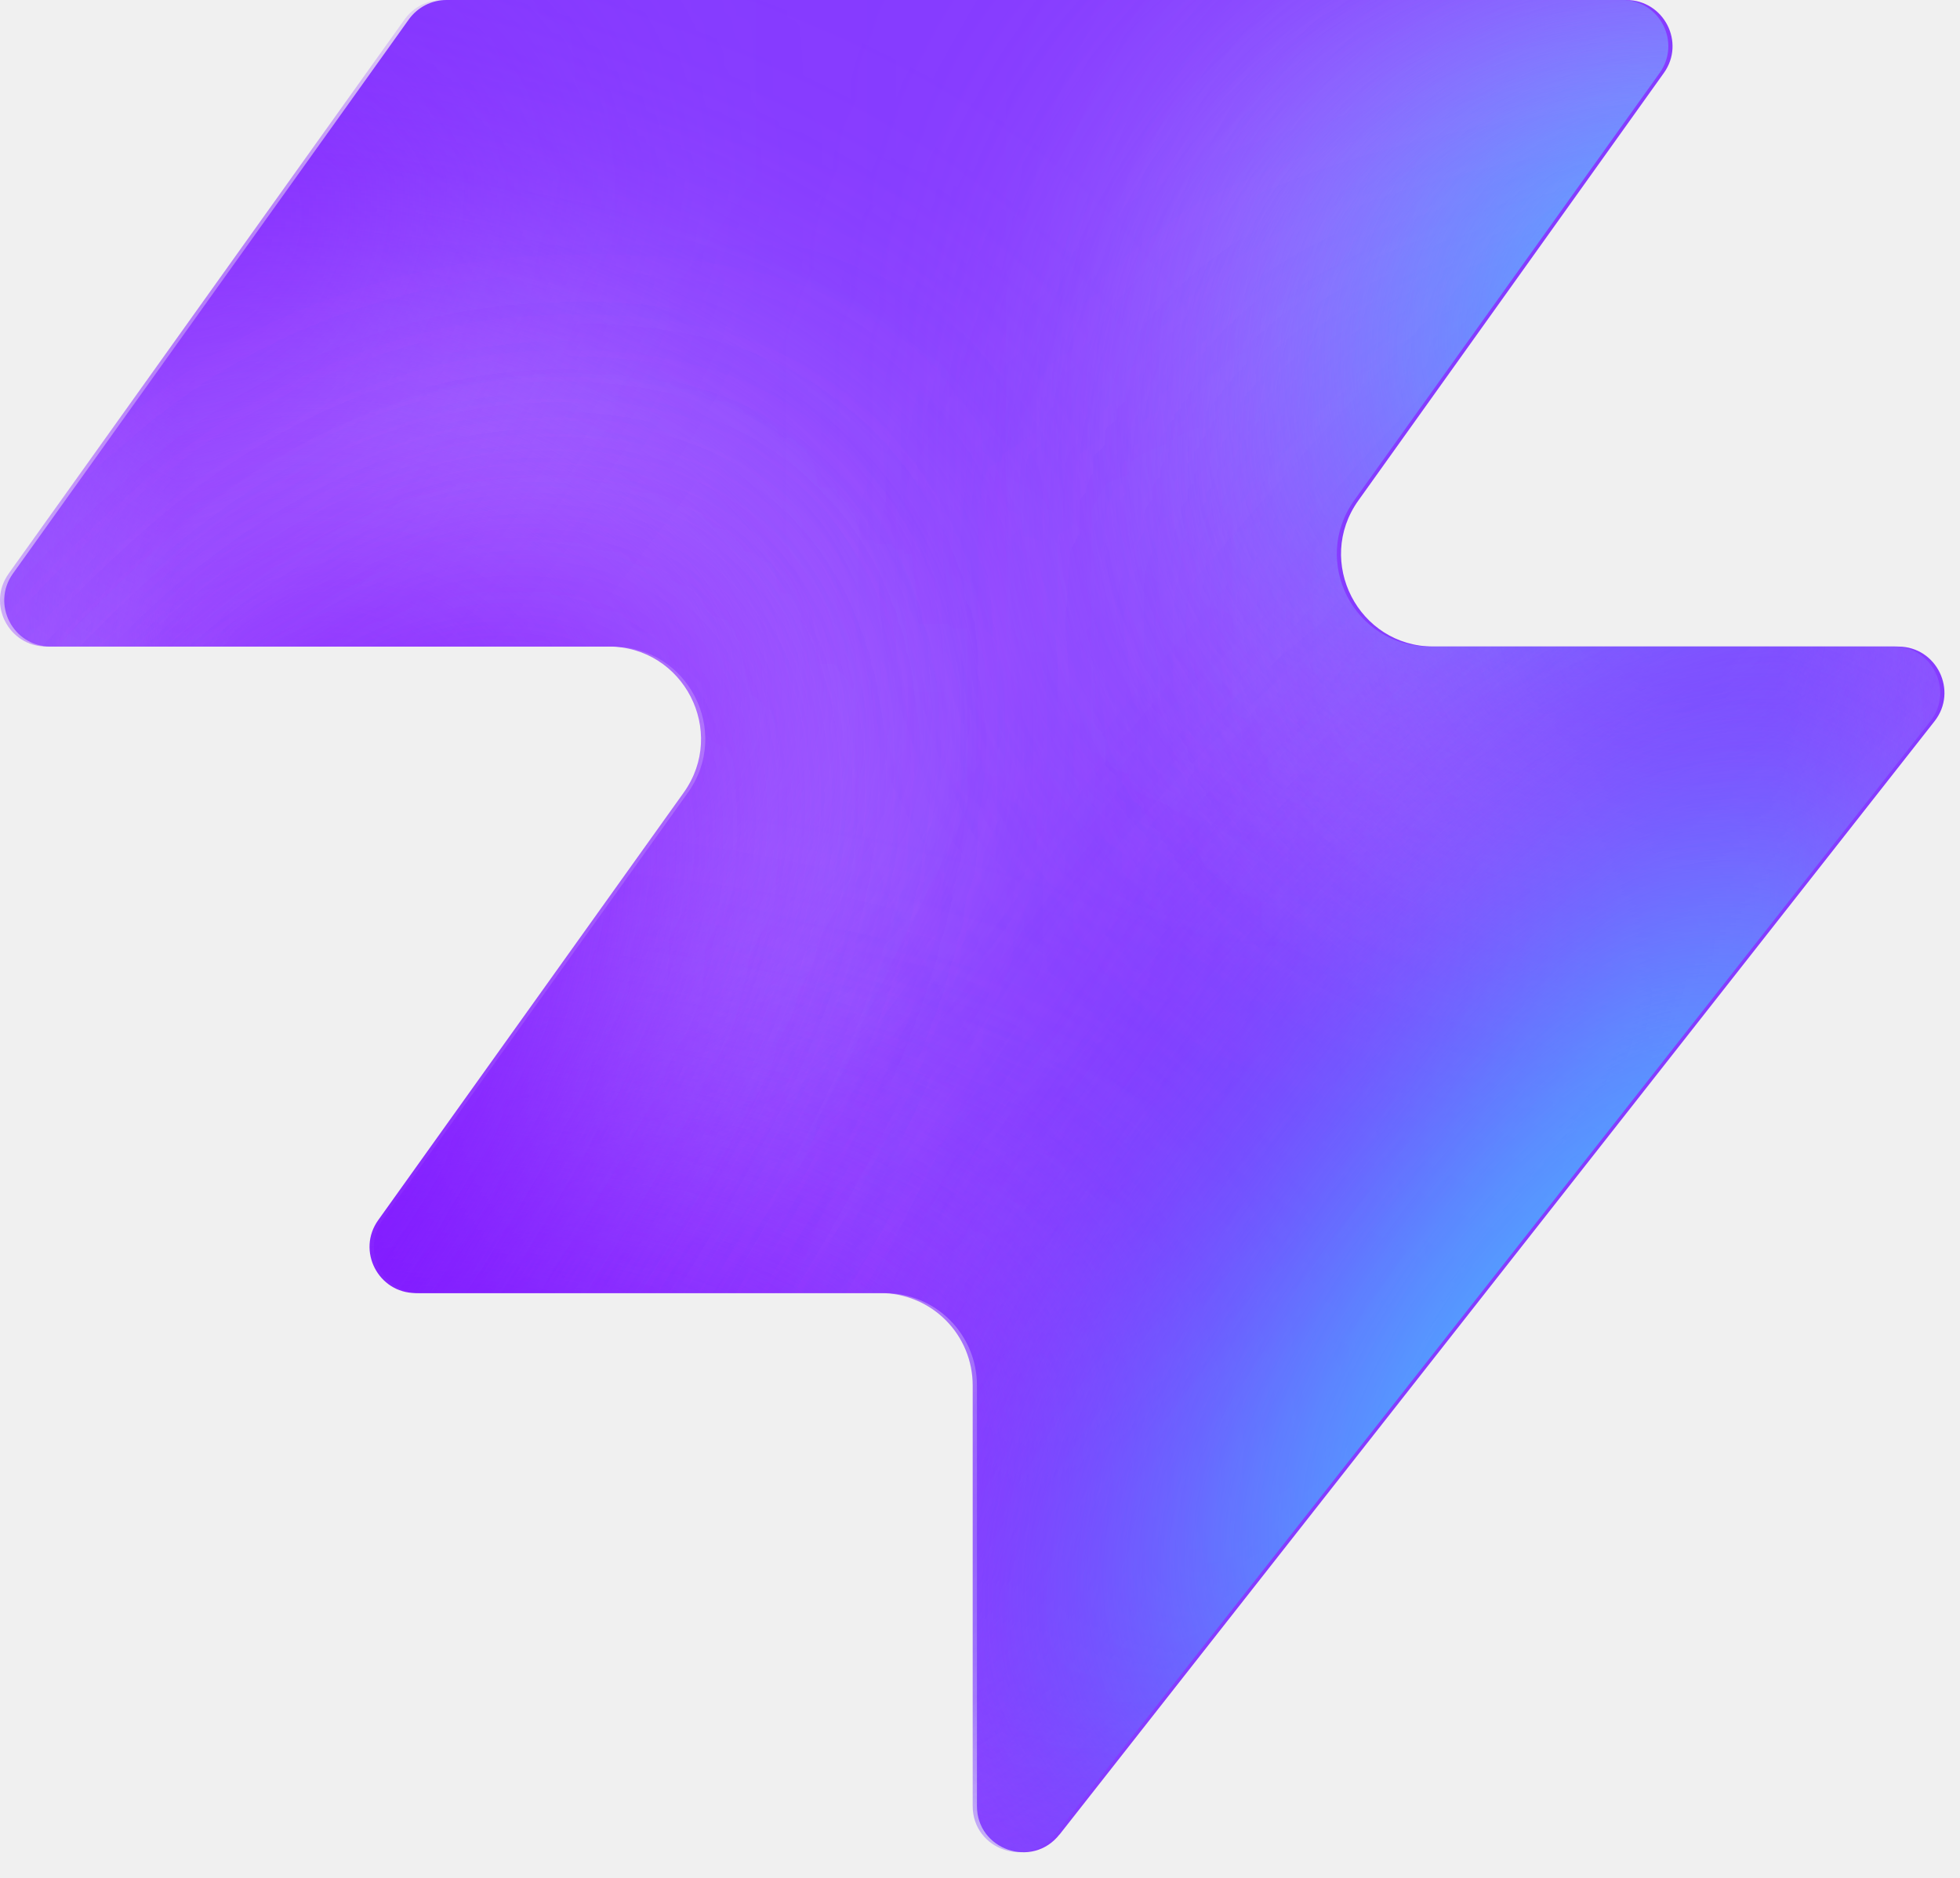
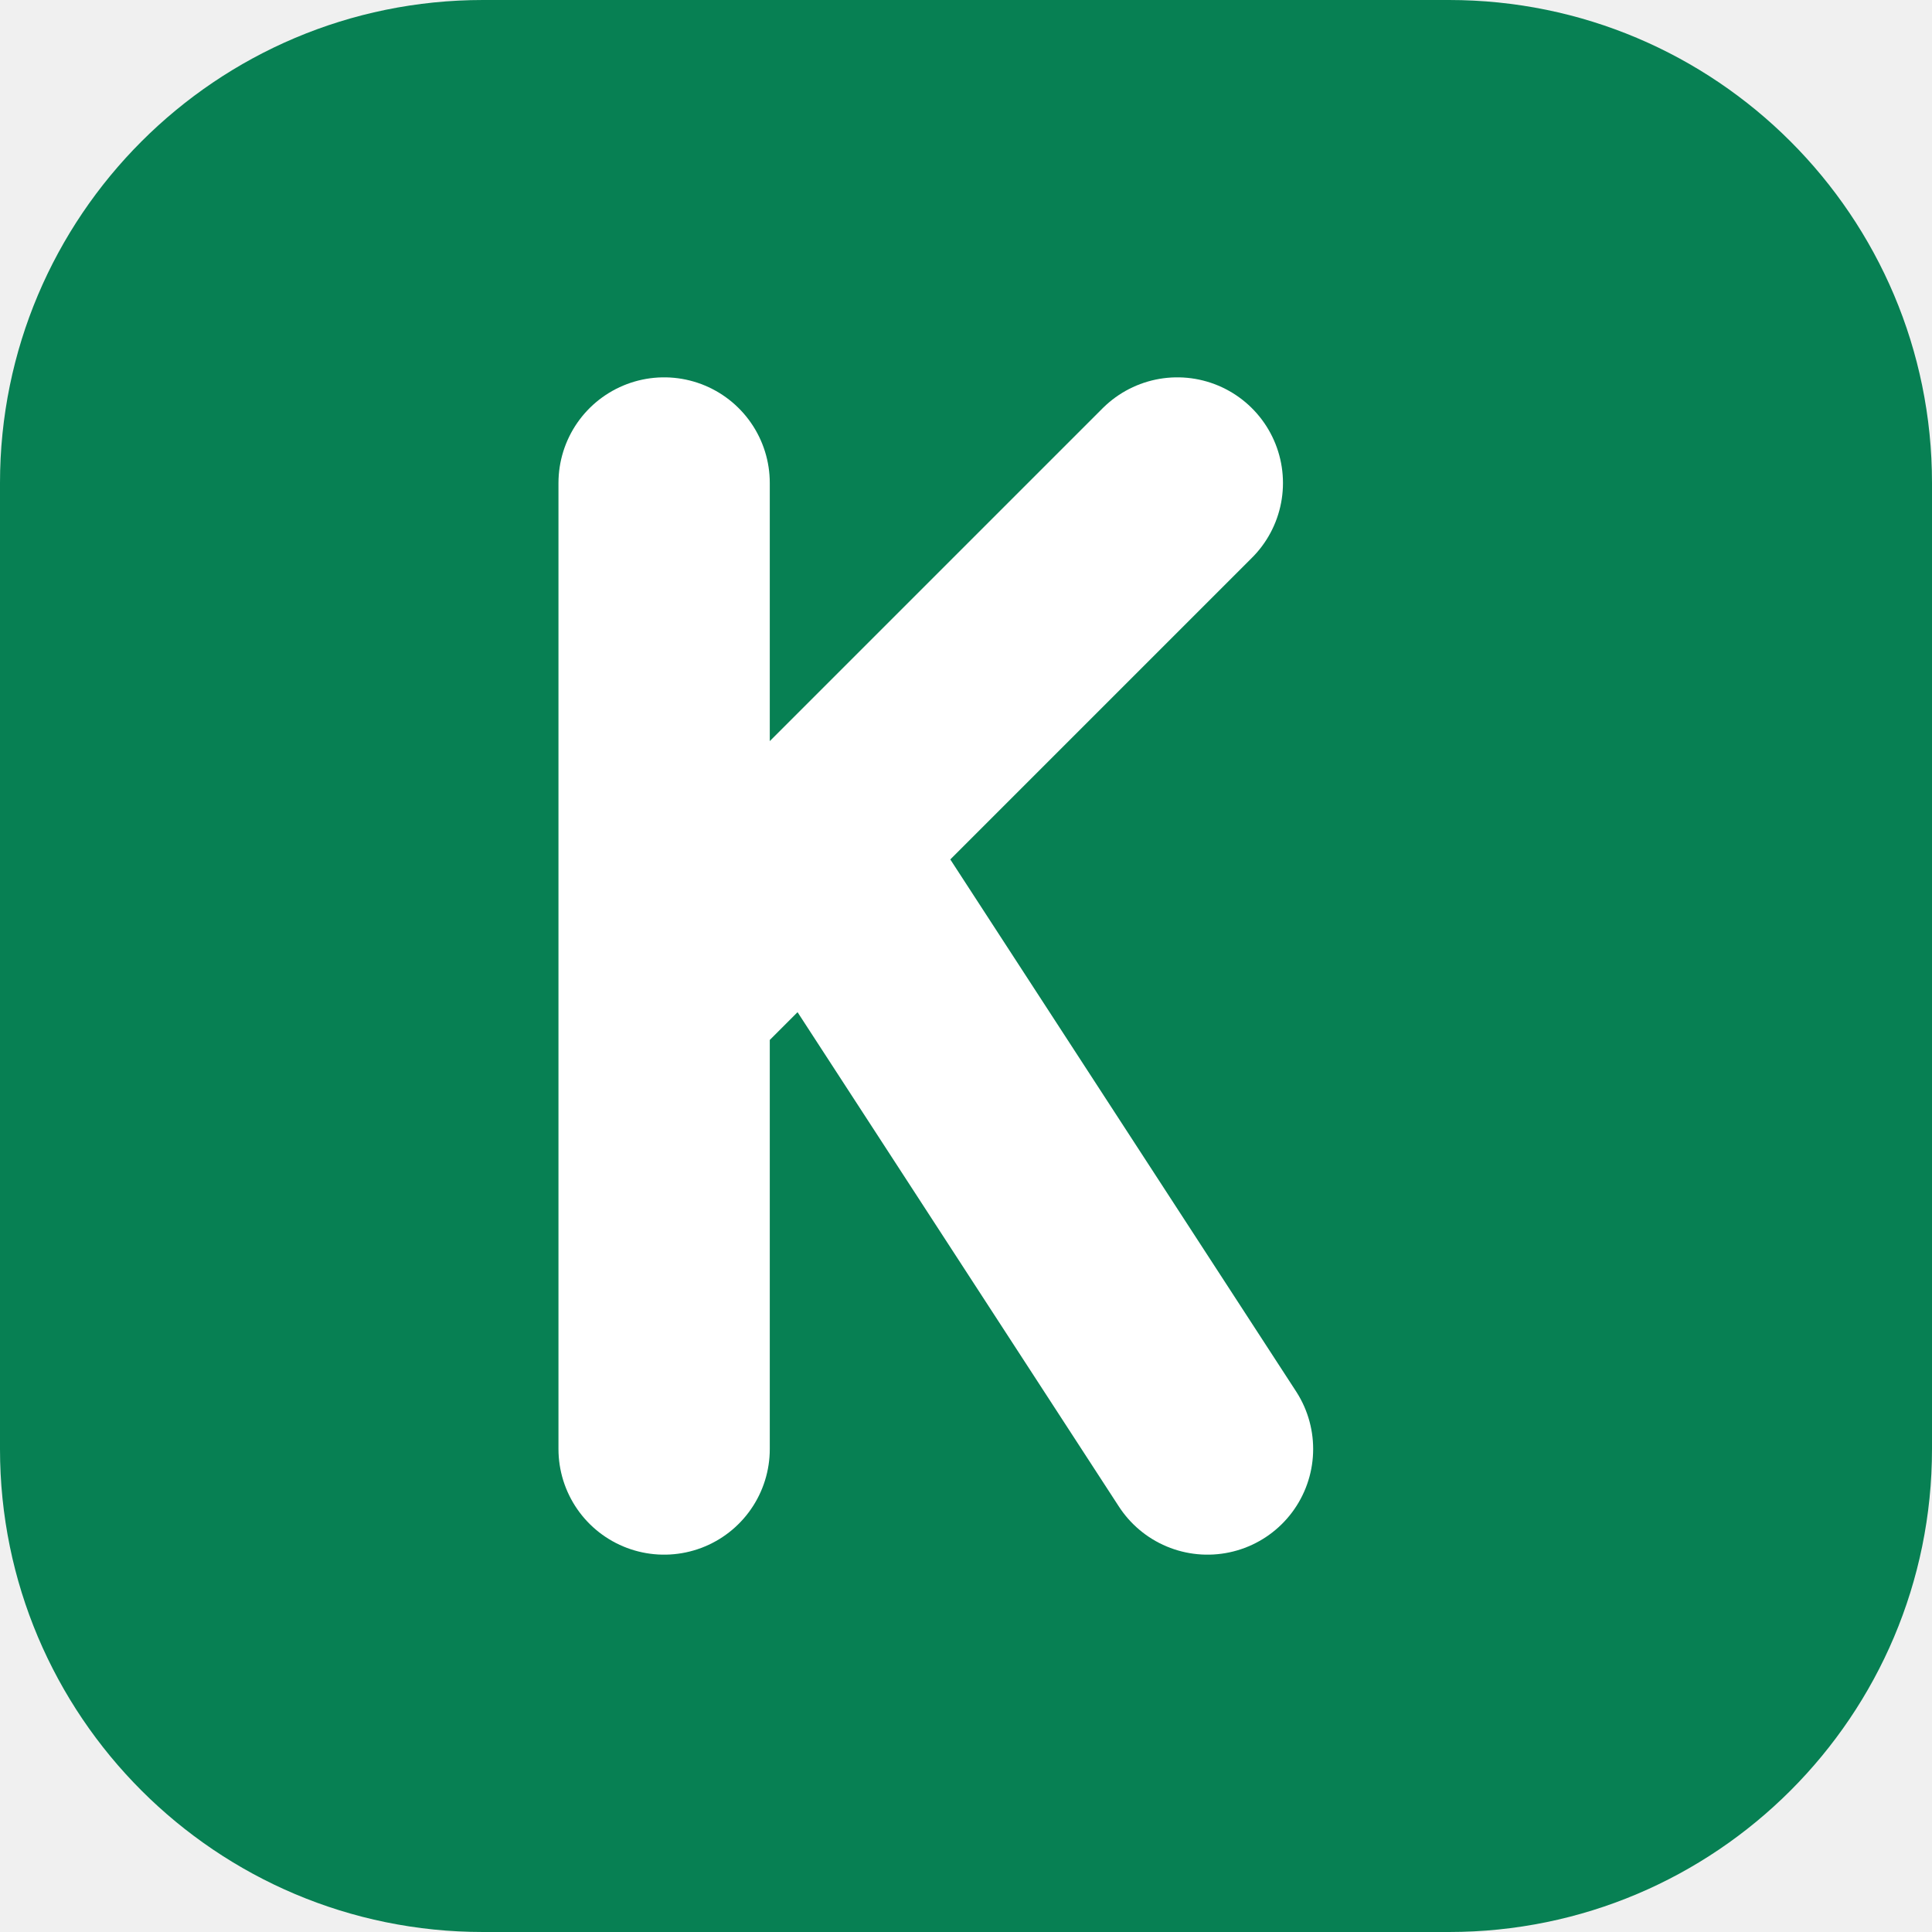
- <svg xmlns="http://www.w3.org/2000/svg" width="48" height="46" fill="none" viewBox="0 0 48 46">
-   <path fill="#863bff" d="M25.946 44.938c-.664.845-2.021.375-2.021-.698V33.937a2.26 2.26 0 0 0-2.262-2.262H10.287c-.92 0-1.456-1.04-.92-1.788l7.48-10.471c1.07-1.497 0-3.578-1.842-3.578H1.237c-.92 0-1.456-1.04-.92-1.788L10.013.474c.214-.297.556-.474.92-.474h28.894c.92 0 1.456 1.04.92 1.788l-7.48 10.471c-1.07 1.498 0 3.579 1.842 3.579h11.377c.943 0 1.473 1.088.89 1.83L25.947 44.94z" style="fill:#863bff;fill:color(display-p3 .525 .23 1);fill-opacity:1" />
-   <mask id="a" width="48" height="46" x="0" y="0" maskUnits="userSpaceOnUse" style="mask-type:alpha">
-     <path fill="#000" d="M25.842 44.938c-.664.844-2.021.375-2.021-.698V33.937a2.26 2.26 0 0 0-2.262-2.262H10.183c-.92 0-1.456-1.04-.92-1.788l7.48-10.471c1.07-1.498 0-3.579-1.842-3.579H1.133c-.92 0-1.456-1.04-.92-1.787L9.91.473c.214-.297.556-.474.92-.474h28.894c.92 0 1.456 1.04.92 1.788l-7.48 10.471c-1.07 1.498 0 3.578 1.842 3.578h11.377c.943 0 1.473 1.088.89 1.832L25.843 44.94z" style="fill:#000;fill-opacity:1" />
-   </mask>
-   <g mask="url(#a)">
-     <g filter="url(#b)">
-       <ellipse cx="5.508" cy="14.704" fill="#ede6ff" rx="5.508" ry="14.704" style="fill:#ede6ff;fill:color(display-p3 .927 .903 1);fill-opacity:1" transform="matrix(.00324 1 1 -.00324 -4.47 31.516)" />
-     </g>
-     <g filter="url(#c)">
-       <ellipse cx="10.399" cy="29.851" fill="#ede6ff" rx="10.399" ry="29.851" style="fill:#ede6ff;fill:color(display-p3 .927 .903 1);fill-opacity:1" transform="matrix(.00324 1 1 -.00324 -39.328 7.883)" />
-     </g>
-     <g filter="url(#d)">
-       <ellipse cx="5.508" cy="30.487" fill="#7e14ff" rx="5.508" ry="30.487" style="fill:#7e14ff;fill:color(display-p3 .492 .077 1);fill-opacity:1" transform="rotate(89.814 -25.913 -14.639)scale(1 -1)" />
-     </g>
-     <g filter="url(#e)">
-       <ellipse cx="5.508" cy="30.599" fill="#7e14ff" rx="5.508" ry="30.599" style="fill:#7e14ff;fill:color(display-p3 .492 .077 1);fill-opacity:1" transform="rotate(89.814 -32.644 -3.334)scale(1 -1)" />
-     </g>
-     <g filter="url(#f)">
-       <ellipse cx="5.508" cy="30.599" fill="#7e14ff" rx="5.508" ry="30.599" style="fill:#7e14ff;fill:color(display-p3 .492 .077 1);fill-opacity:1" transform="matrix(.00324 1 1 -.00324 -34.34 30.47)" />
-     </g>
-     <g filter="url(#g)">
-       <ellipse cx="14.072" cy="22.078" fill="#ede6ff" rx="14.072" ry="22.078" style="fill:#ede6ff;fill:color(display-p3 .927 .903 1);fill-opacity:1" transform="rotate(93.35 24.506 48.493)scale(-1 1)" />
-     </g>
-     <g filter="url(#h)">
-       <ellipse cx="3.47" cy="21.501" fill="#7e14ff" rx="3.47" ry="21.501" style="fill:#7e14ff;fill:color(display-p3 .492 .077 1);fill-opacity:1" transform="rotate(89.009 28.708 47.59)scale(-1 1)" />
-     </g>
-     <g filter="url(#i)">
-       <ellipse cx="3.47" cy="21.501" fill="#7e14ff" rx="3.47" ry="21.501" style="fill:#7e14ff;fill:color(display-p3 .492 .077 1);fill-opacity:1" transform="rotate(89.009 28.708 47.59)scale(-1 1)" />
-     </g>
-     <g filter="url(#j)">
-       <ellipse cx=".387" cy="8.972" fill="#7e14ff" rx="4.407" ry="29.108" style="fill:#7e14ff;fill:color(display-p3 .492 .077 1);fill-opacity:1" transform="rotate(39.51 .387 8.972)" />
-     </g>
-     <g filter="url(#k)">
-       <ellipse cx="47.523" cy="-6.092" fill="#7e14ff" rx="4.407" ry="29.108" style="fill:#7e14ff;fill:color(display-p3 .492 .077 1);fill-opacity:1" transform="rotate(37.892 47.523 -6.092)" />
-     </g>
-     <g filter="url(#l)">
-       <ellipse cx="41.412" cy="6.333" fill="#47bfff" rx="5.971" ry="9.665" style="fill:#47bfff;fill:color(display-p3 .28 .748 1);fill-opacity:1" transform="rotate(37.892 41.412 6.333)" />
-     </g>
-     <g filter="url(#m)">
-       <ellipse cx="-1.879" cy="38.332" fill="#7e14ff" rx="4.407" ry="29.108" style="fill:#7e14ff;fill:color(display-p3 .492 .077 1);fill-opacity:1" transform="rotate(37.892 -1.88 38.332)" />
-     </g>
-     <g filter="url(#n)">
-       <ellipse cx="-1.879" cy="38.332" fill="#7e14ff" rx="4.407" ry="29.108" style="fill:#7e14ff;fill:color(display-p3 .492 .077 1);fill-opacity:1" transform="rotate(37.892 -1.88 38.332)" />
-     </g>
-     <g filter="url(#o)">
-       <ellipse cx="35.651" cy="29.907" fill="#7e14ff" rx="4.407" ry="29.108" style="fill:#7e14ff;fill:color(display-p3 .492 .077 1);fill-opacity:1" transform="rotate(37.892 35.651 29.907)" />
-     </g>
-     <g filter="url(#p)">
-       <ellipse cx="38.418" cy="32.4" fill="#47bfff" rx="5.971" ry="15.297" style="fill:#47bfff;fill:color(display-p3 .28 .748 1);fill-opacity:1" transform="rotate(37.892 38.418 32.4)" />
-     </g>
-   </g>
-   <defs>
-     <filter id="b" width="60.045" height="41.654" x="-19.77" y="16.149" color-interpolation-filters="sRGB" filterUnits="userSpaceOnUse">
-       <feFlood flood-opacity="0" result="BackgroundImageFix" />
-       <feBlend in="SourceGraphic" in2="BackgroundImageFix" result="shape" />
-       <feGaussianBlur result="effect1_foregroundBlur_2002_17158" stdDeviation="7.659" />
-     </filter>
-     <filter id="c" width="90.34" height="51.437" x="-54.613" y="-7.533" color-interpolation-filters="sRGB" filterUnits="userSpaceOnUse">
-       <feFlood flood-opacity="0" result="BackgroundImageFix" />
-       <feBlend in="SourceGraphic" in2="BackgroundImageFix" result="shape" />
-       <feGaussianBlur result="effect1_foregroundBlur_2002_17158" stdDeviation="7.659" />
-     </filter>
-     <filter id="d" width="79.355" height="29.4" x="-49.64" y="2.03" color-interpolation-filters="sRGB" filterUnits="userSpaceOnUse">
-       <feFlood flood-opacity="0" result="BackgroundImageFix" />
-       <feBlend in="SourceGraphic" in2="BackgroundImageFix" result="shape" />
-       <feGaussianBlur result="effect1_foregroundBlur_2002_17158" stdDeviation="4.596" />
-     </filter>
-     <filter id="e" width="79.579" height="29.4" x="-45.045" y="20.029" color-interpolation-filters="sRGB" filterUnits="userSpaceOnUse">
-       <feFlood flood-opacity="0" result="BackgroundImageFix" />
-       <feBlend in="SourceGraphic" in2="BackgroundImageFix" result="shape" />
-       <feGaussianBlur result="effect1_foregroundBlur_2002_17158" stdDeviation="4.596" />
-     </filter>
-     <filter id="f" width="79.579" height="29.4" x="-43.513" y="21.178" color-interpolation-filters="sRGB" filterUnits="userSpaceOnUse">
-       <feFlood flood-opacity="0" result="BackgroundImageFix" />
-       <feBlend in="SourceGraphic" in2="BackgroundImageFix" result="shape" />
-       <feGaussianBlur result="effect1_foregroundBlur_2002_17158" stdDeviation="4.596" />
-     </filter>
-     <filter id="g" width="74.749" height="58.852" x="15.756" y="-17.901" color-interpolation-filters="sRGB" filterUnits="userSpaceOnUse">
-       <feFlood flood-opacity="0" result="BackgroundImageFix" />
-       <feBlend in="SourceGraphic" in2="BackgroundImageFix" result="shape" />
-       <feGaussianBlur result="effect1_foregroundBlur_2002_17158" stdDeviation="7.659" />
-     </filter>
-     <filter id="h" width="61.377" height="25.362" x="23.548" y="2.284" color-interpolation-filters="sRGB" filterUnits="userSpaceOnUse">
-       <feFlood flood-opacity="0" result="BackgroundImageFix" />
-       <feBlend in="SourceGraphic" in2="BackgroundImageFix" result="shape" />
-       <feGaussianBlur result="effect1_foregroundBlur_2002_17158" stdDeviation="4.596" />
-     </filter>
-     <filter id="i" width="61.377" height="25.362" x="23.548" y="2.284" color-interpolation-filters="sRGB" filterUnits="userSpaceOnUse">
-       <feFlood flood-opacity="0" result="BackgroundImageFix" />
-       <feBlend in="SourceGraphic" in2="BackgroundImageFix" result="shape" />
-       <feGaussianBlur result="effect1_foregroundBlur_2002_17158" stdDeviation="4.596" />
-     </filter>
-     <filter id="j" width="56.045" height="63.649" x="-27.636" y="-22.853" color-interpolation-filters="sRGB" filterUnits="userSpaceOnUse">
-       <feFlood flood-opacity="0" result="BackgroundImageFix" />
-       <feBlend in="SourceGraphic" in2="BackgroundImageFix" result="shape" />
-       <feGaussianBlur result="effect1_foregroundBlur_2002_17158" stdDeviation="4.596" />
-     </filter>
-     <filter id="k" width="54.814" height="64.646" x="20.116" y="-38.415" color-interpolation-filters="sRGB" filterUnits="userSpaceOnUse">
-       <feFlood flood-opacity="0" result="BackgroundImageFix" />
-       <feBlend in="SourceGraphic" in2="BackgroundImageFix" result="shape" />
-       <feGaussianBlur result="effect1_foregroundBlur_2002_17158" stdDeviation="4.596" />
-     </filter>
-     <filter id="l" width="33.541" height="35.313" x="24.641" y="-11.323" color-interpolation-filters="sRGB" filterUnits="userSpaceOnUse">
-       <feFlood flood-opacity="0" result="BackgroundImageFix" />
-       <feBlend in="SourceGraphic" in2="BackgroundImageFix" result="shape" />
-       <feGaussianBlur result="effect1_foregroundBlur_2002_17158" stdDeviation="4.596" />
-     </filter>
-     <filter id="m" width="54.814" height="64.646" x="-29.286" y="6.009" color-interpolation-filters="sRGB" filterUnits="userSpaceOnUse">
-       <feFlood flood-opacity="0" result="BackgroundImageFix" />
-       <feBlend in="SourceGraphic" in2="BackgroundImageFix" result="shape" />
-       <feGaussianBlur result="effect1_foregroundBlur_2002_17158" stdDeviation="4.596" />
-     </filter>
-     <filter id="n" width="54.814" height="64.646" x="-29.286" y="6.009" color-interpolation-filters="sRGB" filterUnits="userSpaceOnUse">
-       <feFlood flood-opacity="0" result="BackgroundImageFix" />
-       <feBlend in="SourceGraphic" in2="BackgroundImageFix" result="shape" />
-       <feGaussianBlur result="effect1_foregroundBlur_2002_17158" stdDeviation="4.596" />
-     </filter>
-     <filter id="o" width="54.814" height="64.646" x="8.244" y="-2.416" color-interpolation-filters="sRGB" filterUnits="userSpaceOnUse">
-       <feFlood flood-opacity="0" result="BackgroundImageFix" />
-       <feBlend in="SourceGraphic" in2="BackgroundImageFix" result="shape" />
-       <feGaussianBlur result="effect1_foregroundBlur_2002_17158" stdDeviation="4.596" />
-     </filter>
-     <filter id="p" width="39.409" height="43.623" x="18.713" y="10.588" color-interpolation-filters="sRGB" filterUnits="userSpaceOnUse">
-       <feFlood flood-opacity="0" result="BackgroundImageFix" />
-       <feBlend in="SourceGraphic" in2="BackgroundImageFix" result="shape" />
-       <feGaussianBlur result="effect1_foregroundBlur_2002_17158" stdDeviation="4.596" />
-     </filter>
-   </defs>
+ <svg xmlns="http://www.w3.org/2000/svg" width="64" height="64" viewBox="0 0 64 64">
+   <rect width="64" height="64" rx="16" fill="#078053" />
+   <path d="M22 16v32M22 33l17-17M27 28l13 20" fill="none" stroke="#fff" stroke-width="7" stroke-linecap="round" stroke-linejoin="round" />
</svg>
